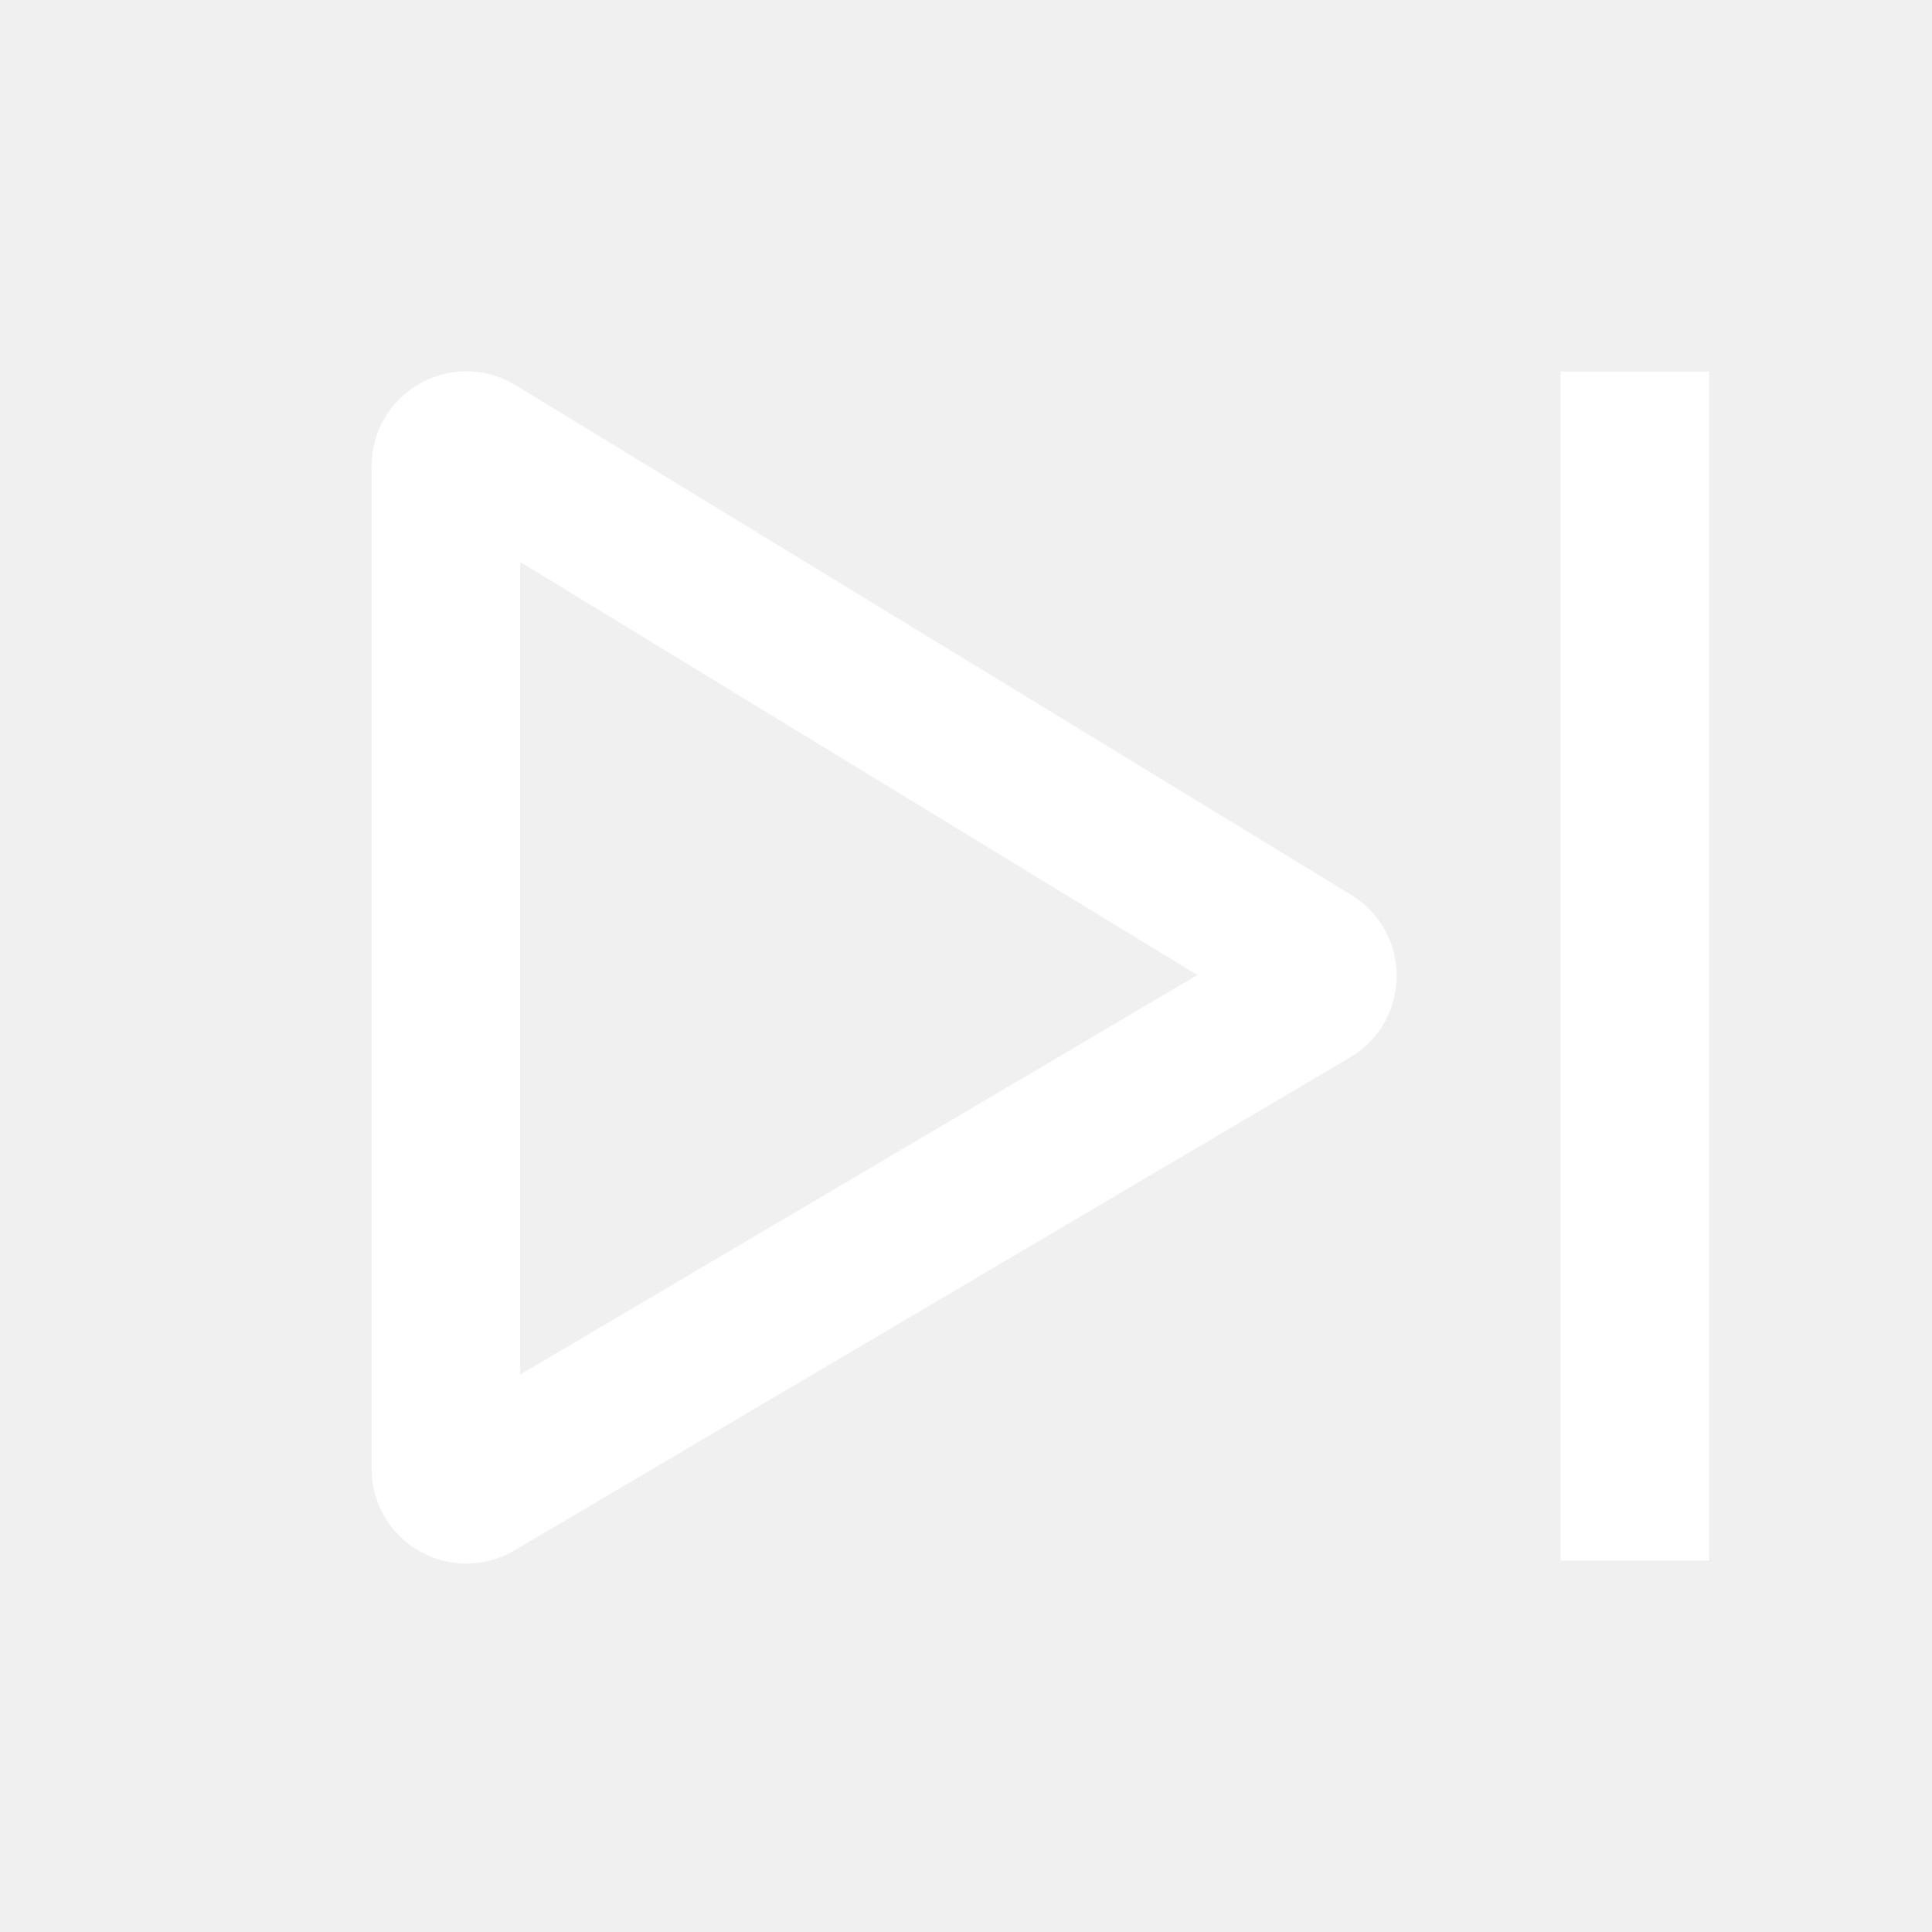
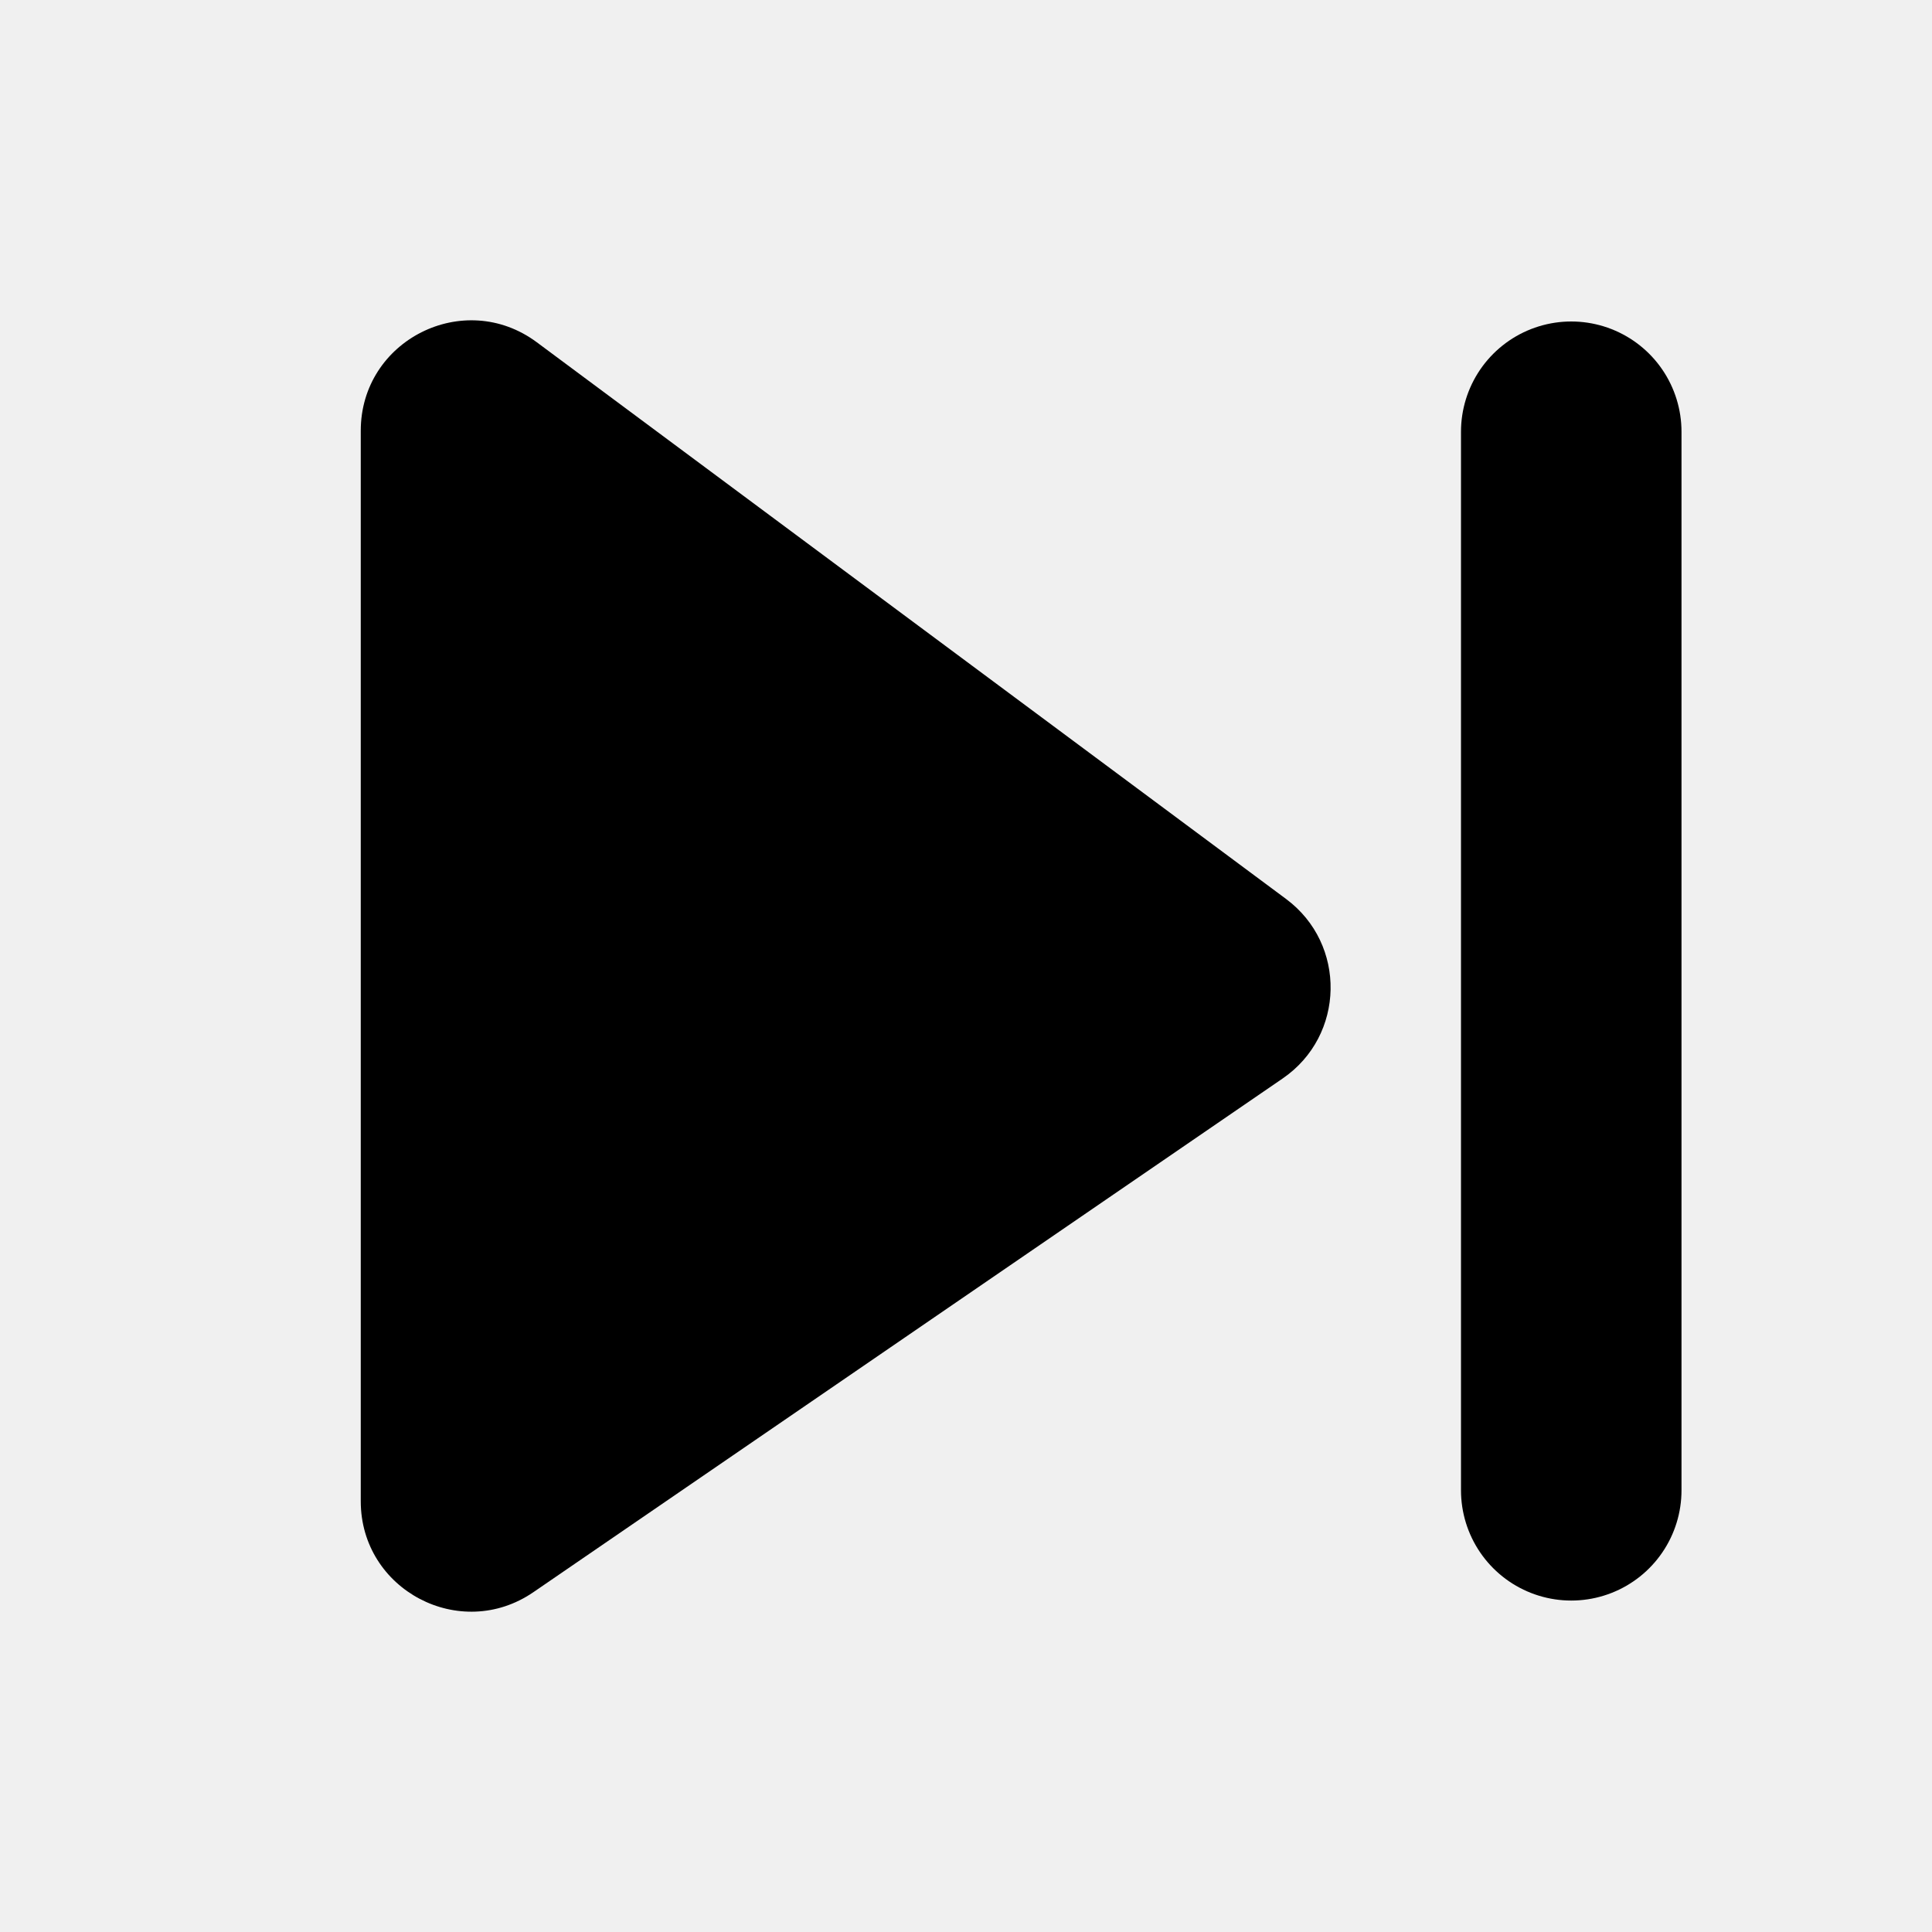
- <svg xmlns="http://www.w3.org/2000/svg" width="72" height="72" viewBox="0 0 72 72" fill="none">
-   <path d="M16.616 17.368C16.616 16.773 17.267 16.408 17.774 16.717L48.919 35.716C49.41 36.016 49.404 36.73 48.909 37.022L17.765 55.397C17.257 55.696 16.616 55.331 16.616 54.742V17.368Z" stroke="white" stroke-width="5.538" />
-   <line x1="60.923" y1="13.847" x2="60.923" y2="58.155" stroke="white" stroke-width="5.538" />
+ <svg xmlns="http://www.w3.org/2000/svg" width="100%" height="100%" viewBox="0 0 300 300" version="1.1" xml:space="preserve" style="fill-rule:evenodd;clip-rule:evenodd;stroke-linecap:round;">
+   <g>
+     <path d="M243.982,67.04l0,164.373" style="fill:none;fill-rule:nonzero;stroke:#000;stroke-width:34.24px;" />
+     <path d="M199.706,139.596c9.434,7.009 9.164,21.22 -0.529,27.866l-116.355,79.772c-11.362,7.789 -26.804,-0.346 -26.804,-14.122l0,-166.222c0,-14.074 16.037,-22.138 27.334,-13.744l116.355,86.45Z" style="fill-rule:nonzero;" />
+   </g>
</svg>
